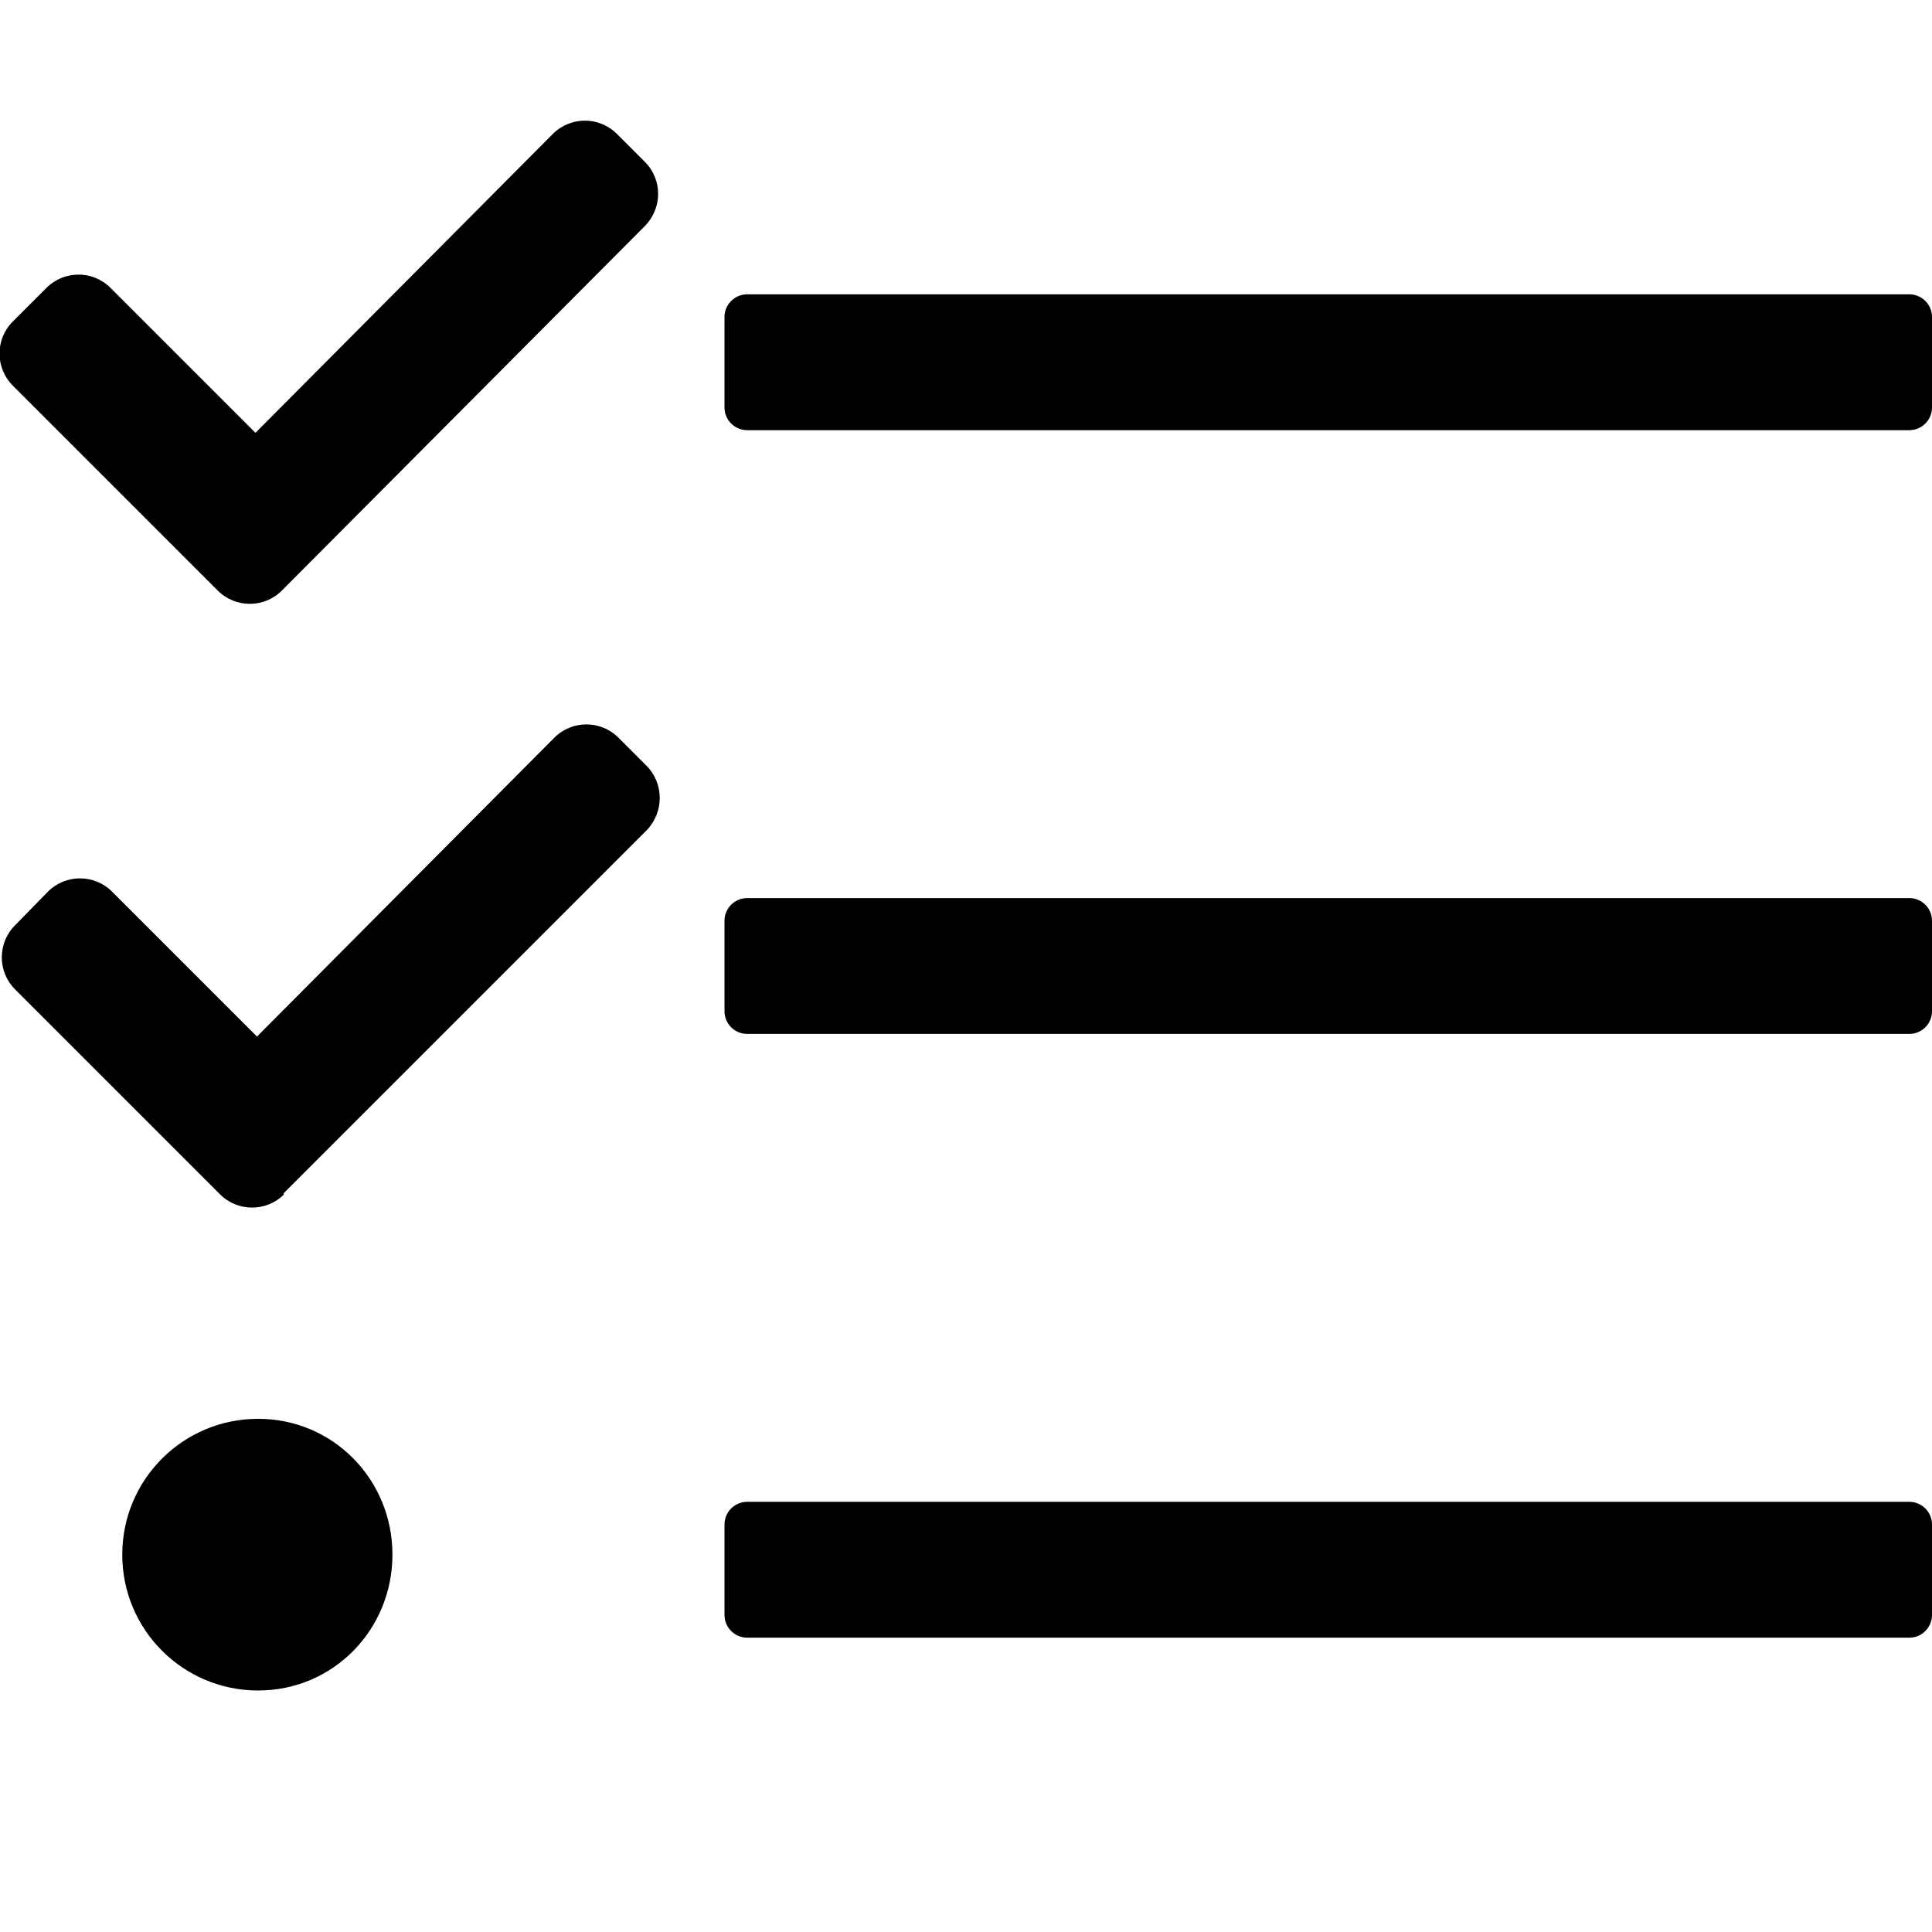
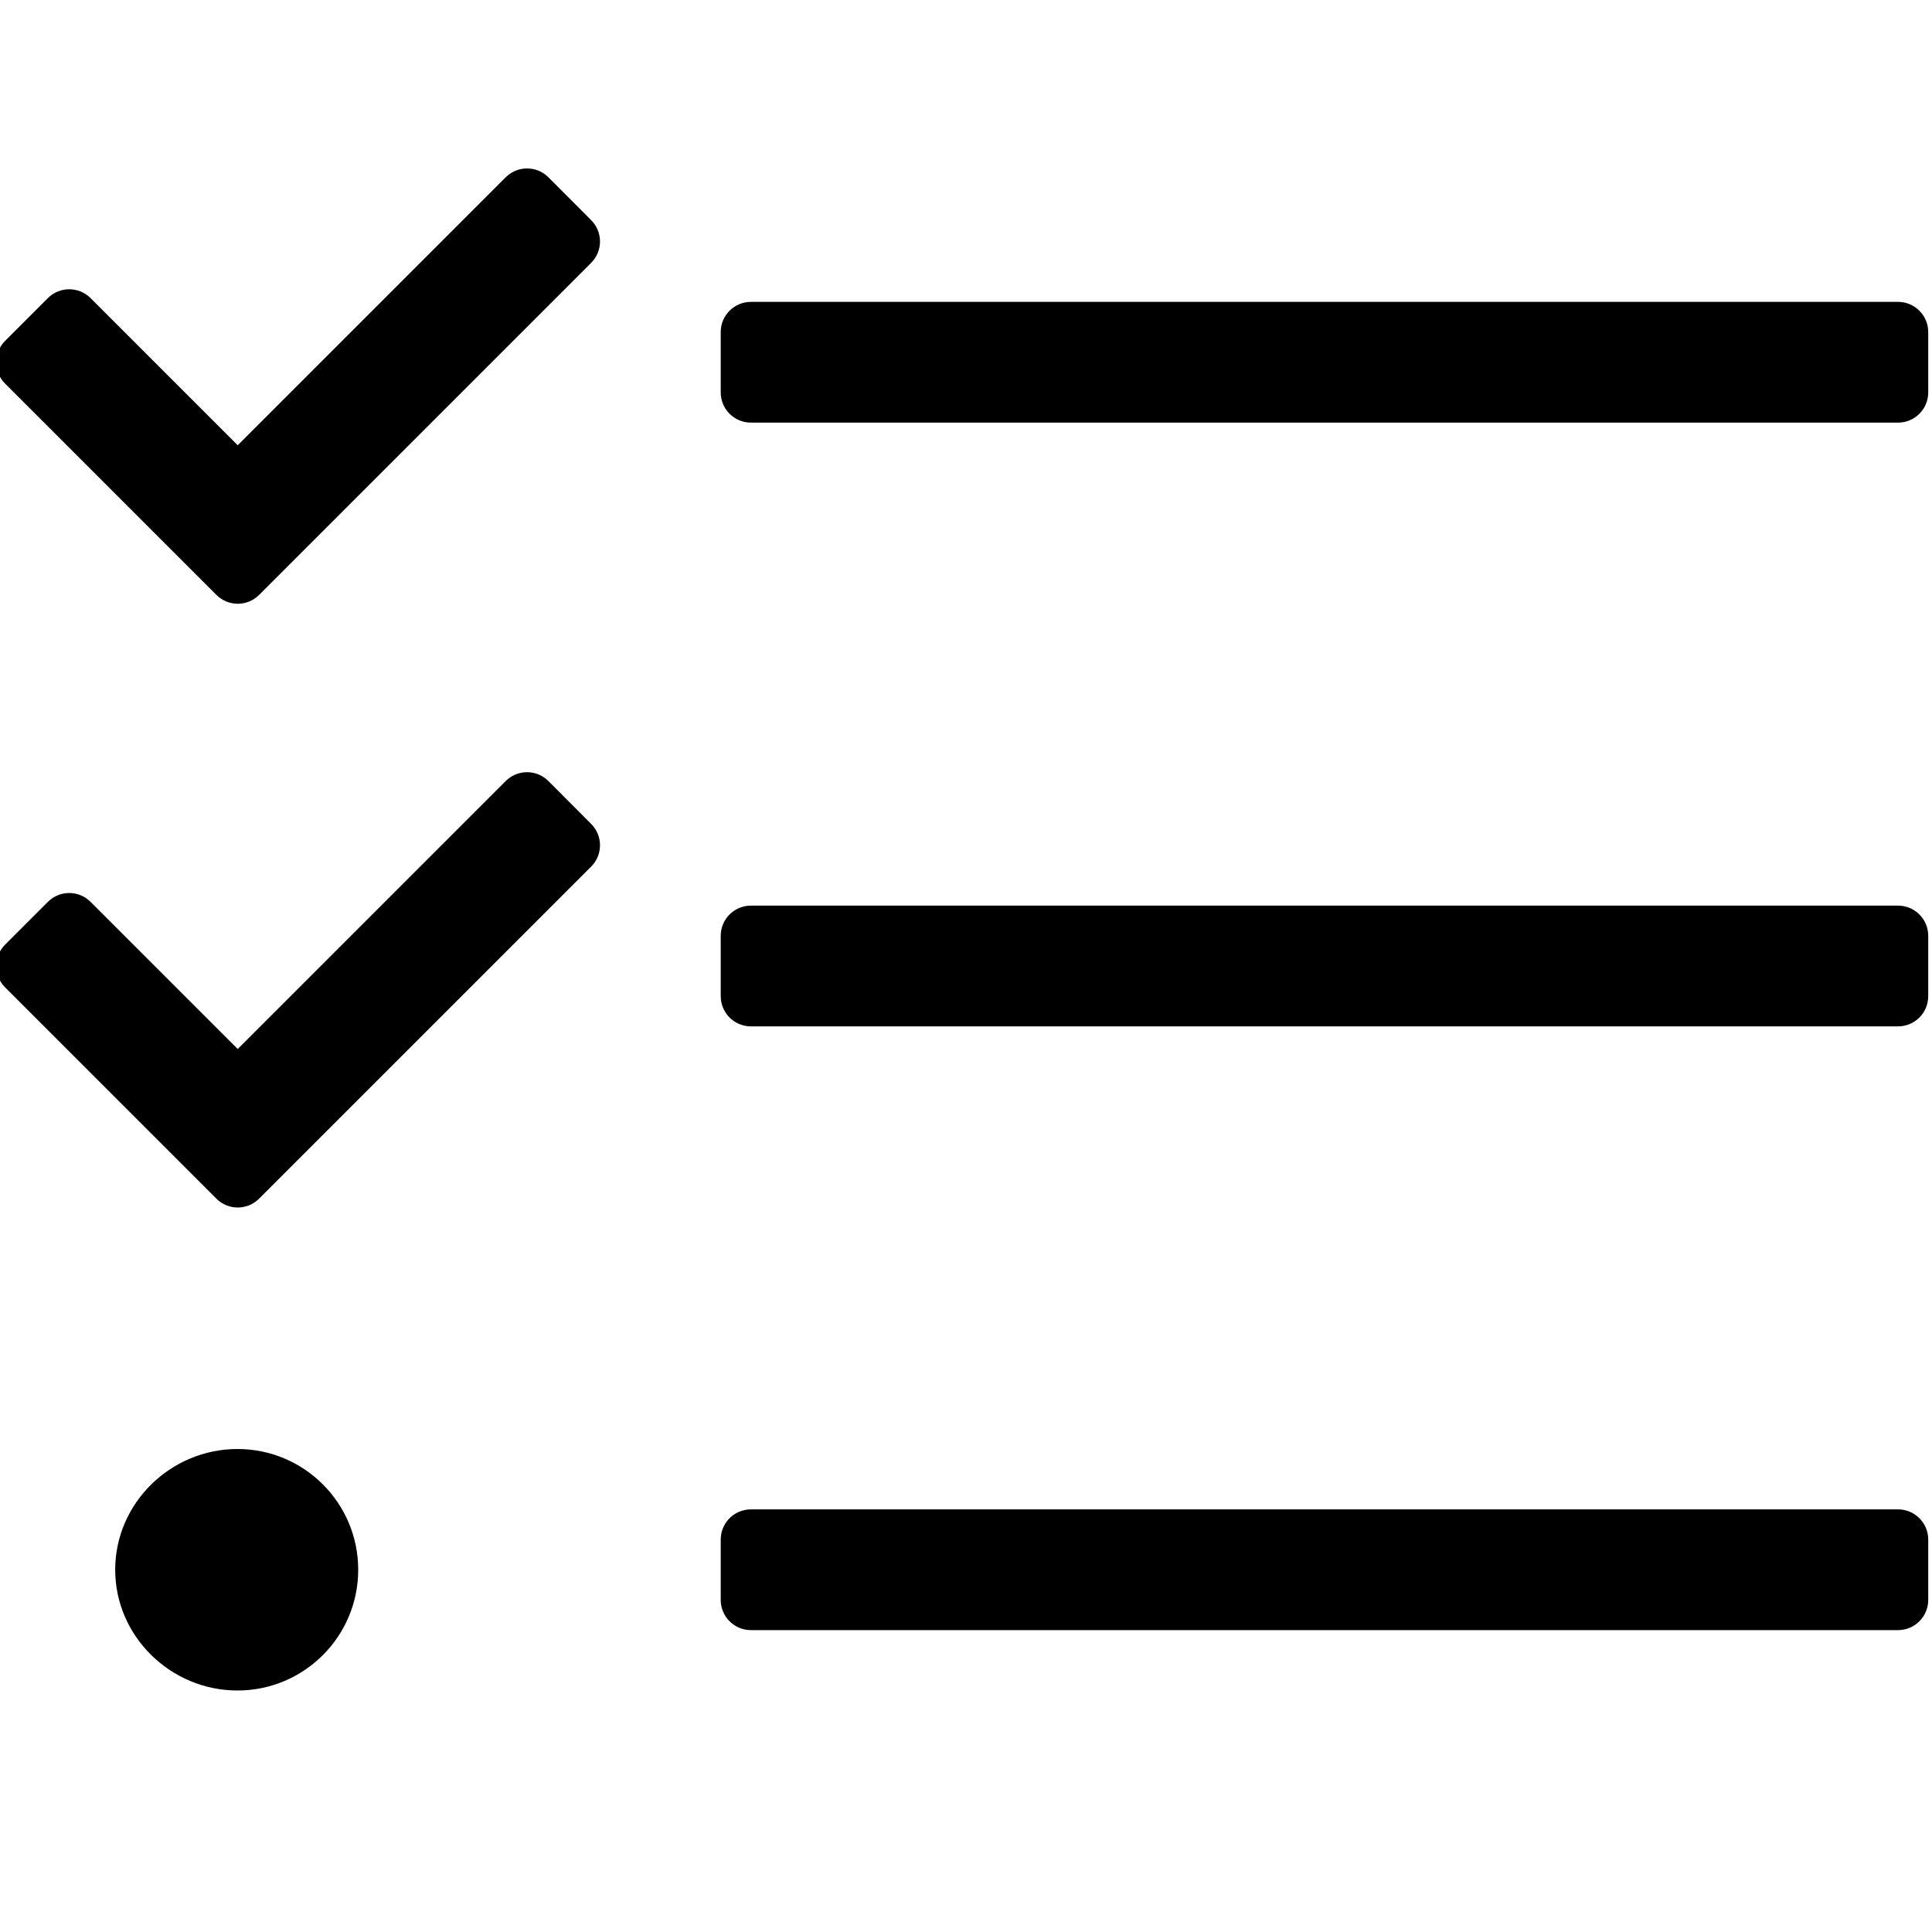
<svg xmlns="http://www.w3.org/2000/svg" viewBox="0 0 512 512">
-   <path d="M506 114H198c-3.3 0-6-2.7-6-6V84c0-3.3 2.7-6 6-6h308c3.3 0 6 2.7 6 6v24c0 3.3-2.7 6-6 6zm6 154v-24c0-3.3-2.7-6-6-6H198c-3.3 0-6 2.7-6 6v24c0 3.3 2.7 6 6 6h308c3.3 0 6-2.7 6-6zm0 160v-24c0-3.3-2.7-6-6-6H198c-3.3 0-6 2.7-6 6v24c0 3.3 2.7 6 6 6h308c3.3 0 6-2.7 6-6zM68.4 376c-19.9 0-36 16.1-36 36s16.1 36 36 36 35.6-16.1 35.6-36-15.7-36-35.6-36zM170.9 42.9l-7.4-7.4c-4.7-4.7-12.3-4.7-17 0l-78.8 79.2-38.4-38.4c-4.7-4.7-12.3-4.7-17 0l-8.9 8.9c-4.7 4.7-4.7 12.3 0 17l54.3 54.3c4.7 4.7 12.3 4.7 17 0l.2-.2L170.8 60c4.8-4.8 4.8-12.4.1-17.1zm.4 160l-7.4-7.4c-4.7-4.7-12.3-4.7-17 0l-78.8 79.2-38.4-38.4c-4.7-4.7-12.3-4.7-17 0L4 245.2c-4.7 4.7-4.7 12.3 0 17l54.3 54.3c4.7 4.7 12.3 4.7 17 0l-.2-.2 96.3-96.3c4.6-4.8 4.6-12.4-.1-17.1z" />
+   <path d="M145.35 207a8 8 0 0 0-11.35 0l-71 71-39-39a8 8 0 0 0-11.31 0L1.35 250.34a8 8 0 0 0 0 11.32l56 56a8 8 0 0 0 11.31 0l88-88a8 8 0 0 0 0-11.32zM62.93 384c-17.67 0-32.4 14.33-32.4 32s14.73 32 32.4 32a32 32 0 0 0 0-64zm82.42-337A8 8 0 0 0 134 47l-71 71-39-39a8 8 0 0 0-11.31 0L1.35 90.34a8 8 0 0 0 0 11.32l56 56a8 8 0 0 0 11.31 0l88-88a8 8 0 0 0 0-11.32zM503 400H199a8 8 0 0 0-8 8v16a8 8 0 0 0 8 8h304a8 8 0 0 0 8-8v-16a8 8 0 0 0-8-8zm0-320H199a8 8 0 0 0-8 8v16a8 8 0 0 0 8 8h304a8 8 0 0 0 8-8V88a8 8 0 0 0-8-8zm0 160H199a8 8 0 0 0-8 8v16a8 8 0 0 0 8 8h304a8 8 0 0 0 8-8v-16a8 8 0 0 0-8-8z" />
</svg>
